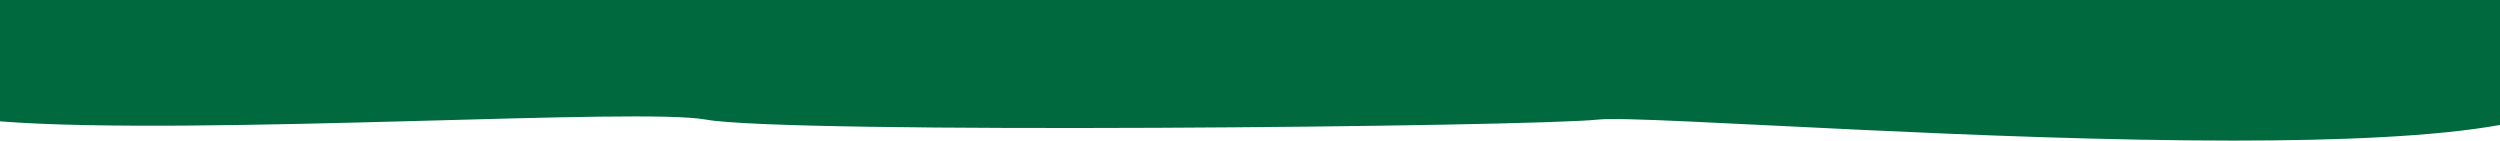
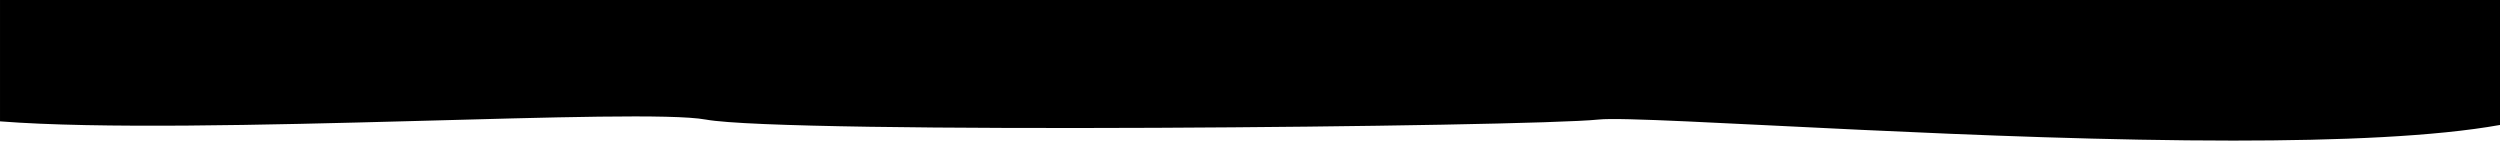
<svg xmlns="http://www.w3.org/2000/svg" preserveAspectRatio="none" width="1365" height="76.765" viewBox="0 0 1365 76.765">
-   <path data-name="Intersection 2" d="M1076.891,528.773c-73.387-3.452-131.064-6.9-143.124-5.606-37.248,4.007-443.738,8.014-487.463,0-17.788-3.26-84.344-1.216-160.1.829-80.49,2.172-171.377,4.344-225.189.155V457.894h1365v68.229c-35.2,6.327-87.787,8.536-145.695,8.536C1213.44,534.66,1139.465,531.716,1076.891,528.773Z" transform="translate(-61.011 -457.894)" fill="#00693e" />
+   <path class="vague-svg" data-name="Intersection 2" d="M1076.891,528.773c-73.387-3.452-131.064-6.9-143.124-5.606-37.248,4.007-443.738,8.014-487.463,0-17.788-3.26-84.344-1.216-160.1.829-80.49,2.172-171.377,4.344-225.189.155V457.894h1365v68.229c-35.2,6.327-87.787,8.536-145.695,8.536C1213.44,534.66,1139.465,531.716,1076.891,528.773Z" transform="translate(-61.011 -457.894)" />
</svg>
